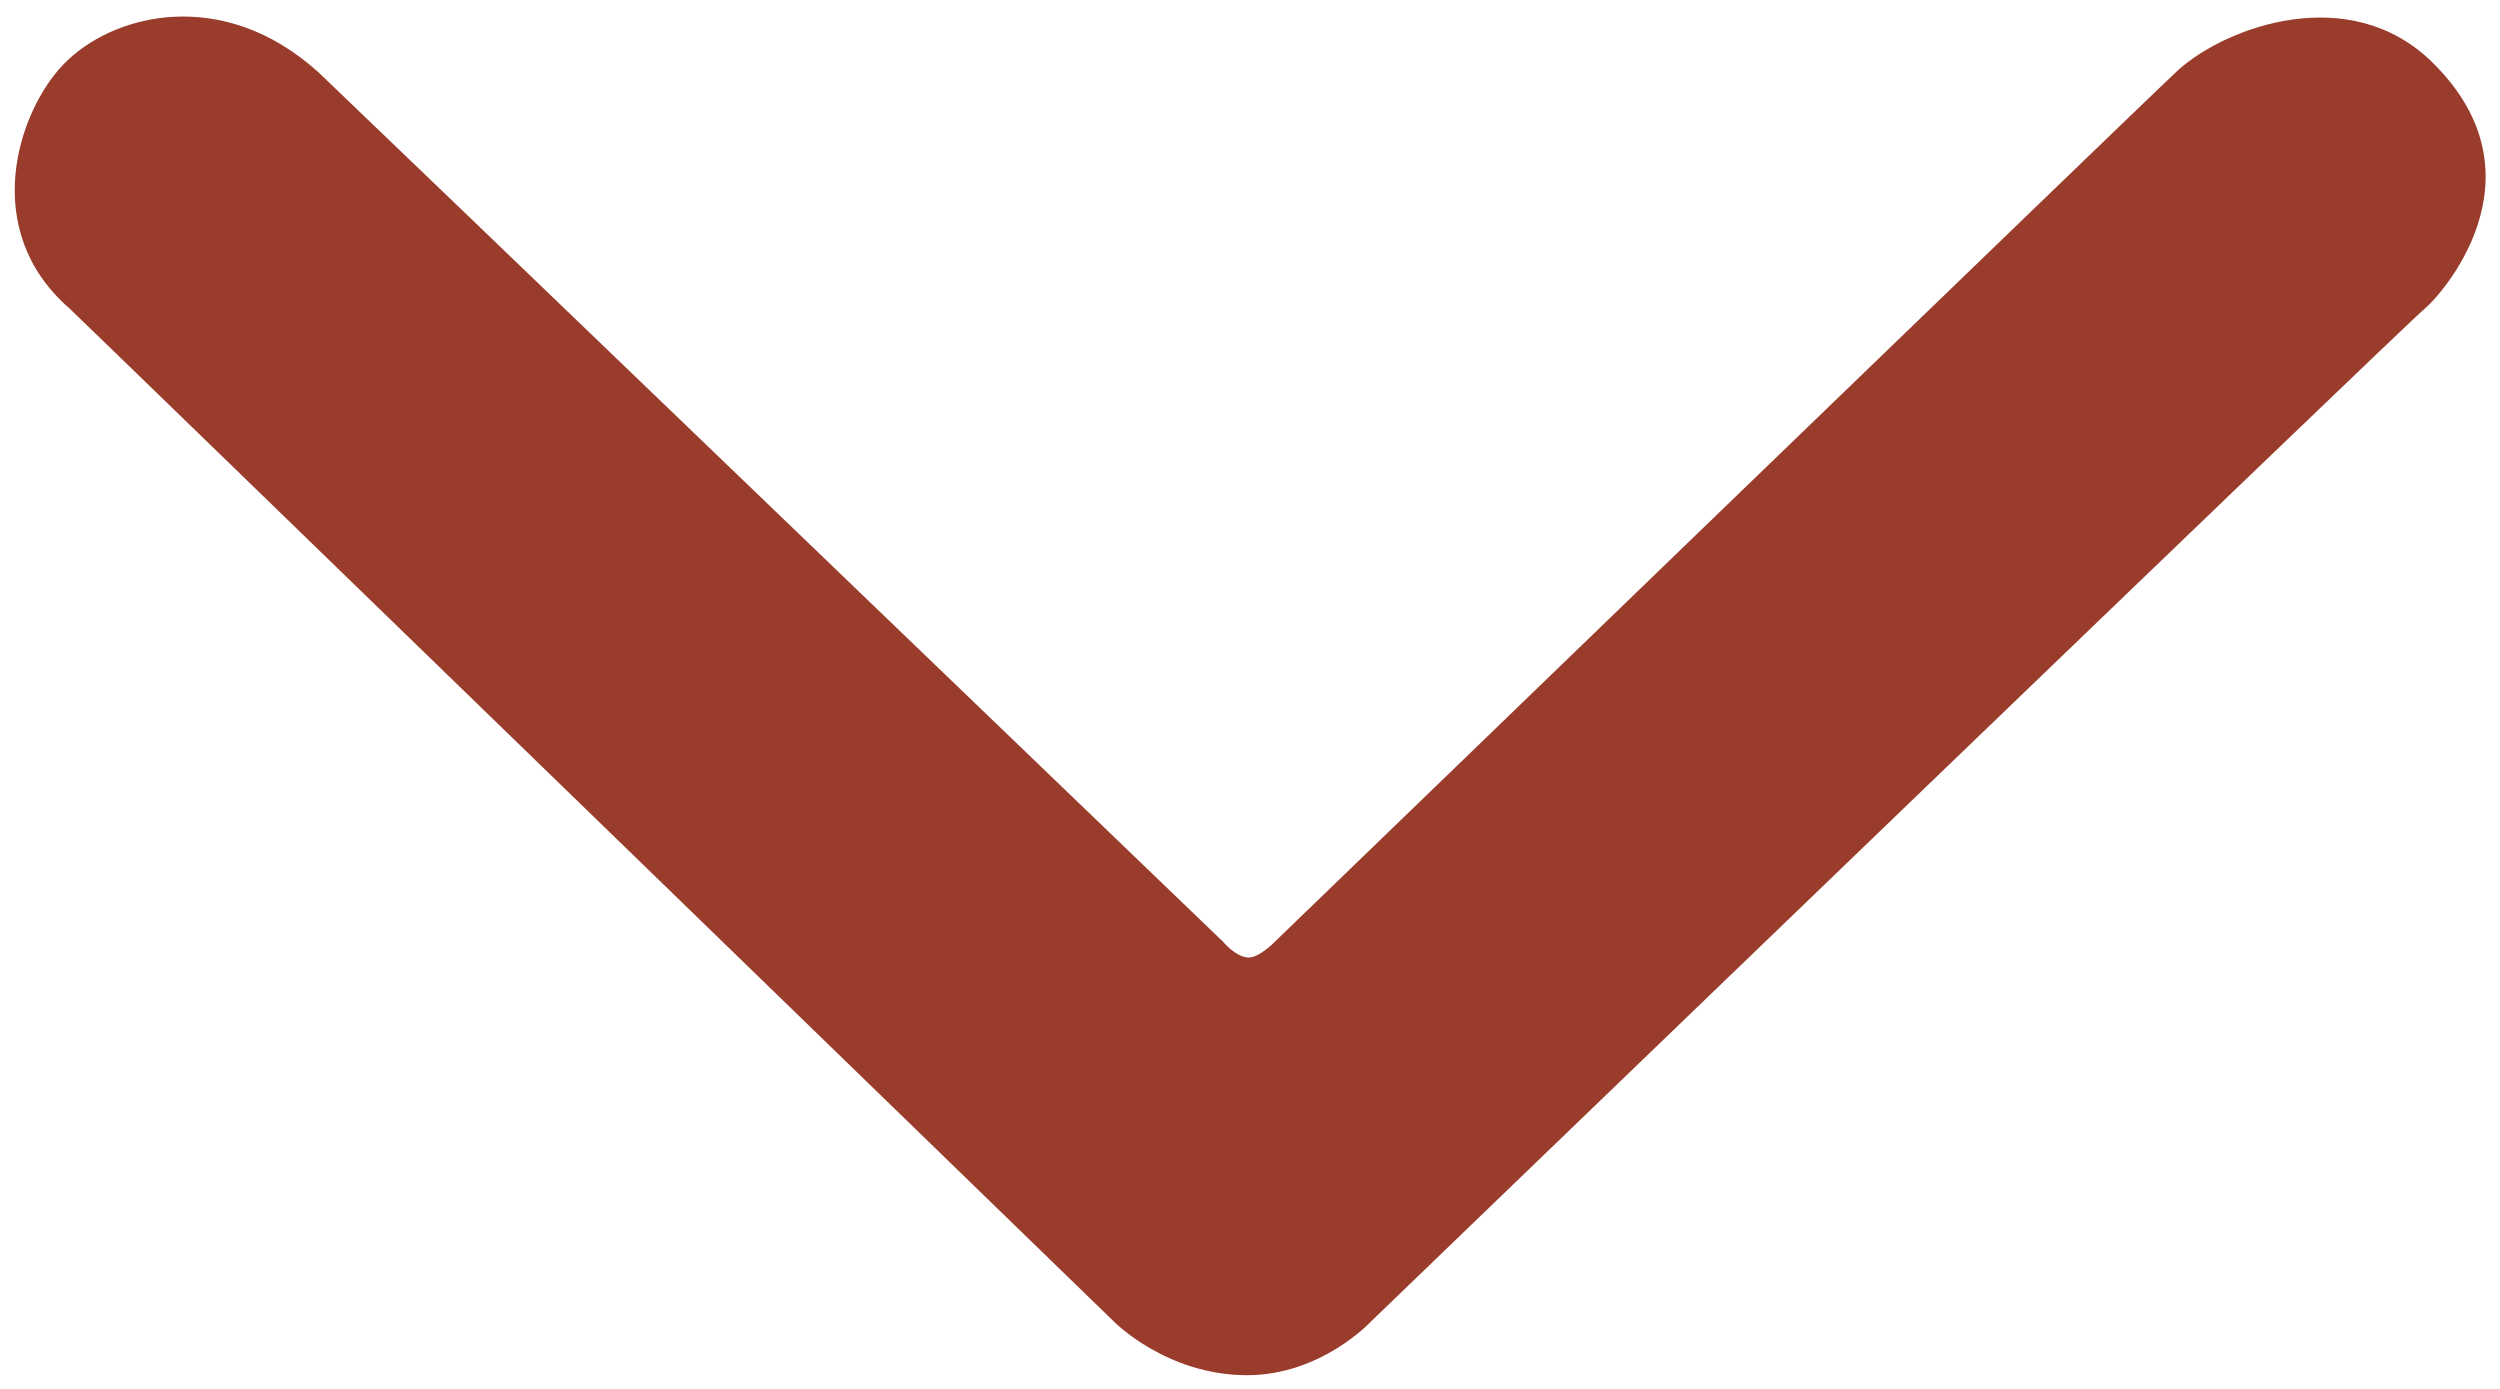
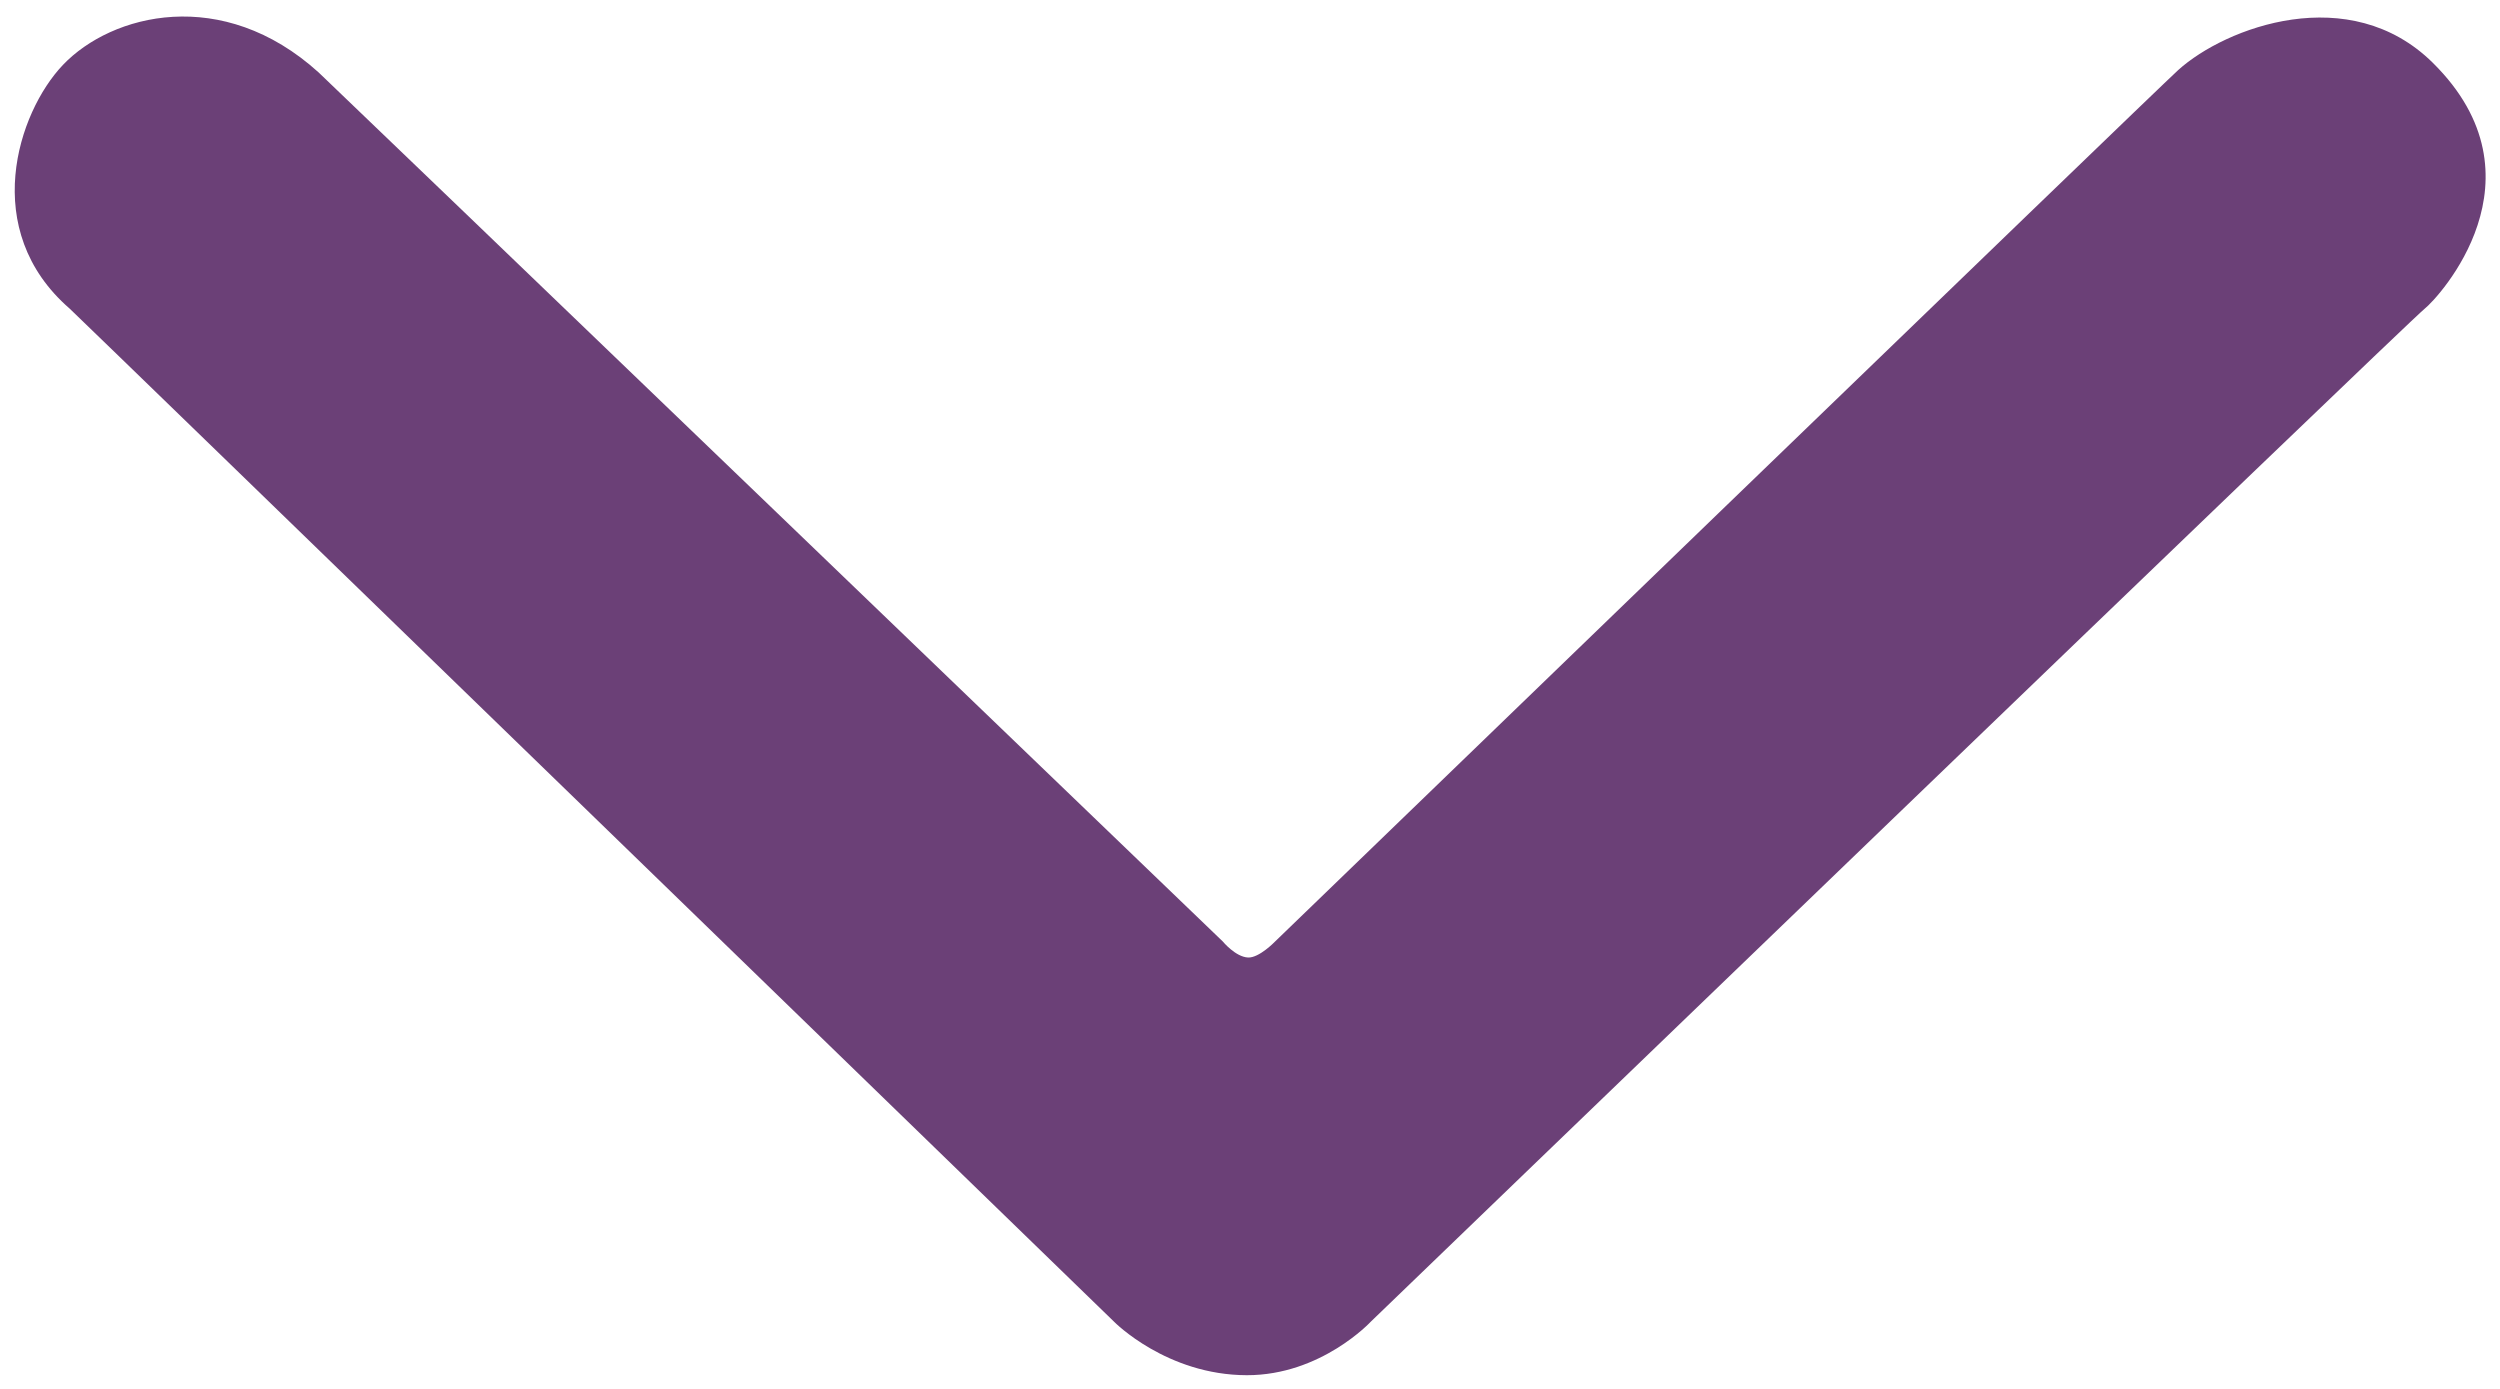
<svg xmlns="http://www.w3.org/2000/svg" viewBox="0 0 18 10" xml:space="preserve" style="fill-rule:evenodd;clip-rule:evenodd;stroke-linejoin:round;stroke-miterlimit:2">
-   <path d="M254.6 477.479c5.111-4.207 307.117-307.256 307.117-307.256s14.488-16.272 36.122-16.24c23.342.036 38.586 16.113 38.586 16.113S939.167 475.94 940.854 477.463c26.346 23.792 15.158 59.476 1.973 73.893-14.221 15.55-46.497 24.142-74.508-2.255-2.968-2.797-263.473-263.585-263.473-263.585s-3.709-4.693-7.365-4.855c-3.231-.144-7.798 4.788-7.798 4.788S332.794 543.858 326.478 549.801c-13.864 13.046-50.015 27.094-74.199 2.218-34.039-35.013-1.559-71.346 2.321-74.54Z" style="fill:#993c2b" transform="matrix(-.02471 0 0 -.02374 23.75 13.557)" />
+   <path d="M254.6 477.479c5.111-4.207 307.117-307.256 307.117-307.256s14.488-16.272 36.122-16.24c23.342.036 38.586 16.113 38.586 16.113S939.167 475.94 940.854 477.463c26.346 23.792 15.158 59.476 1.973 73.893-14.221 15.55-46.497 24.142-74.508-2.255-2.968-2.797-263.473-263.585-263.473-263.585s-3.709-4.693-7.365-4.855c-3.231-.144-7.798 4.788-7.798 4.788S332.794 543.858 326.478 549.801c-13.864 13.046-50.015 27.094-74.199 2.218-34.039-35.013-1.559-71.346 2.321-74.54Z" style="fill:#6b4077" transform="matrix(-.02471 0 0 -.02374 23.75 13.557)" />
</svg>
